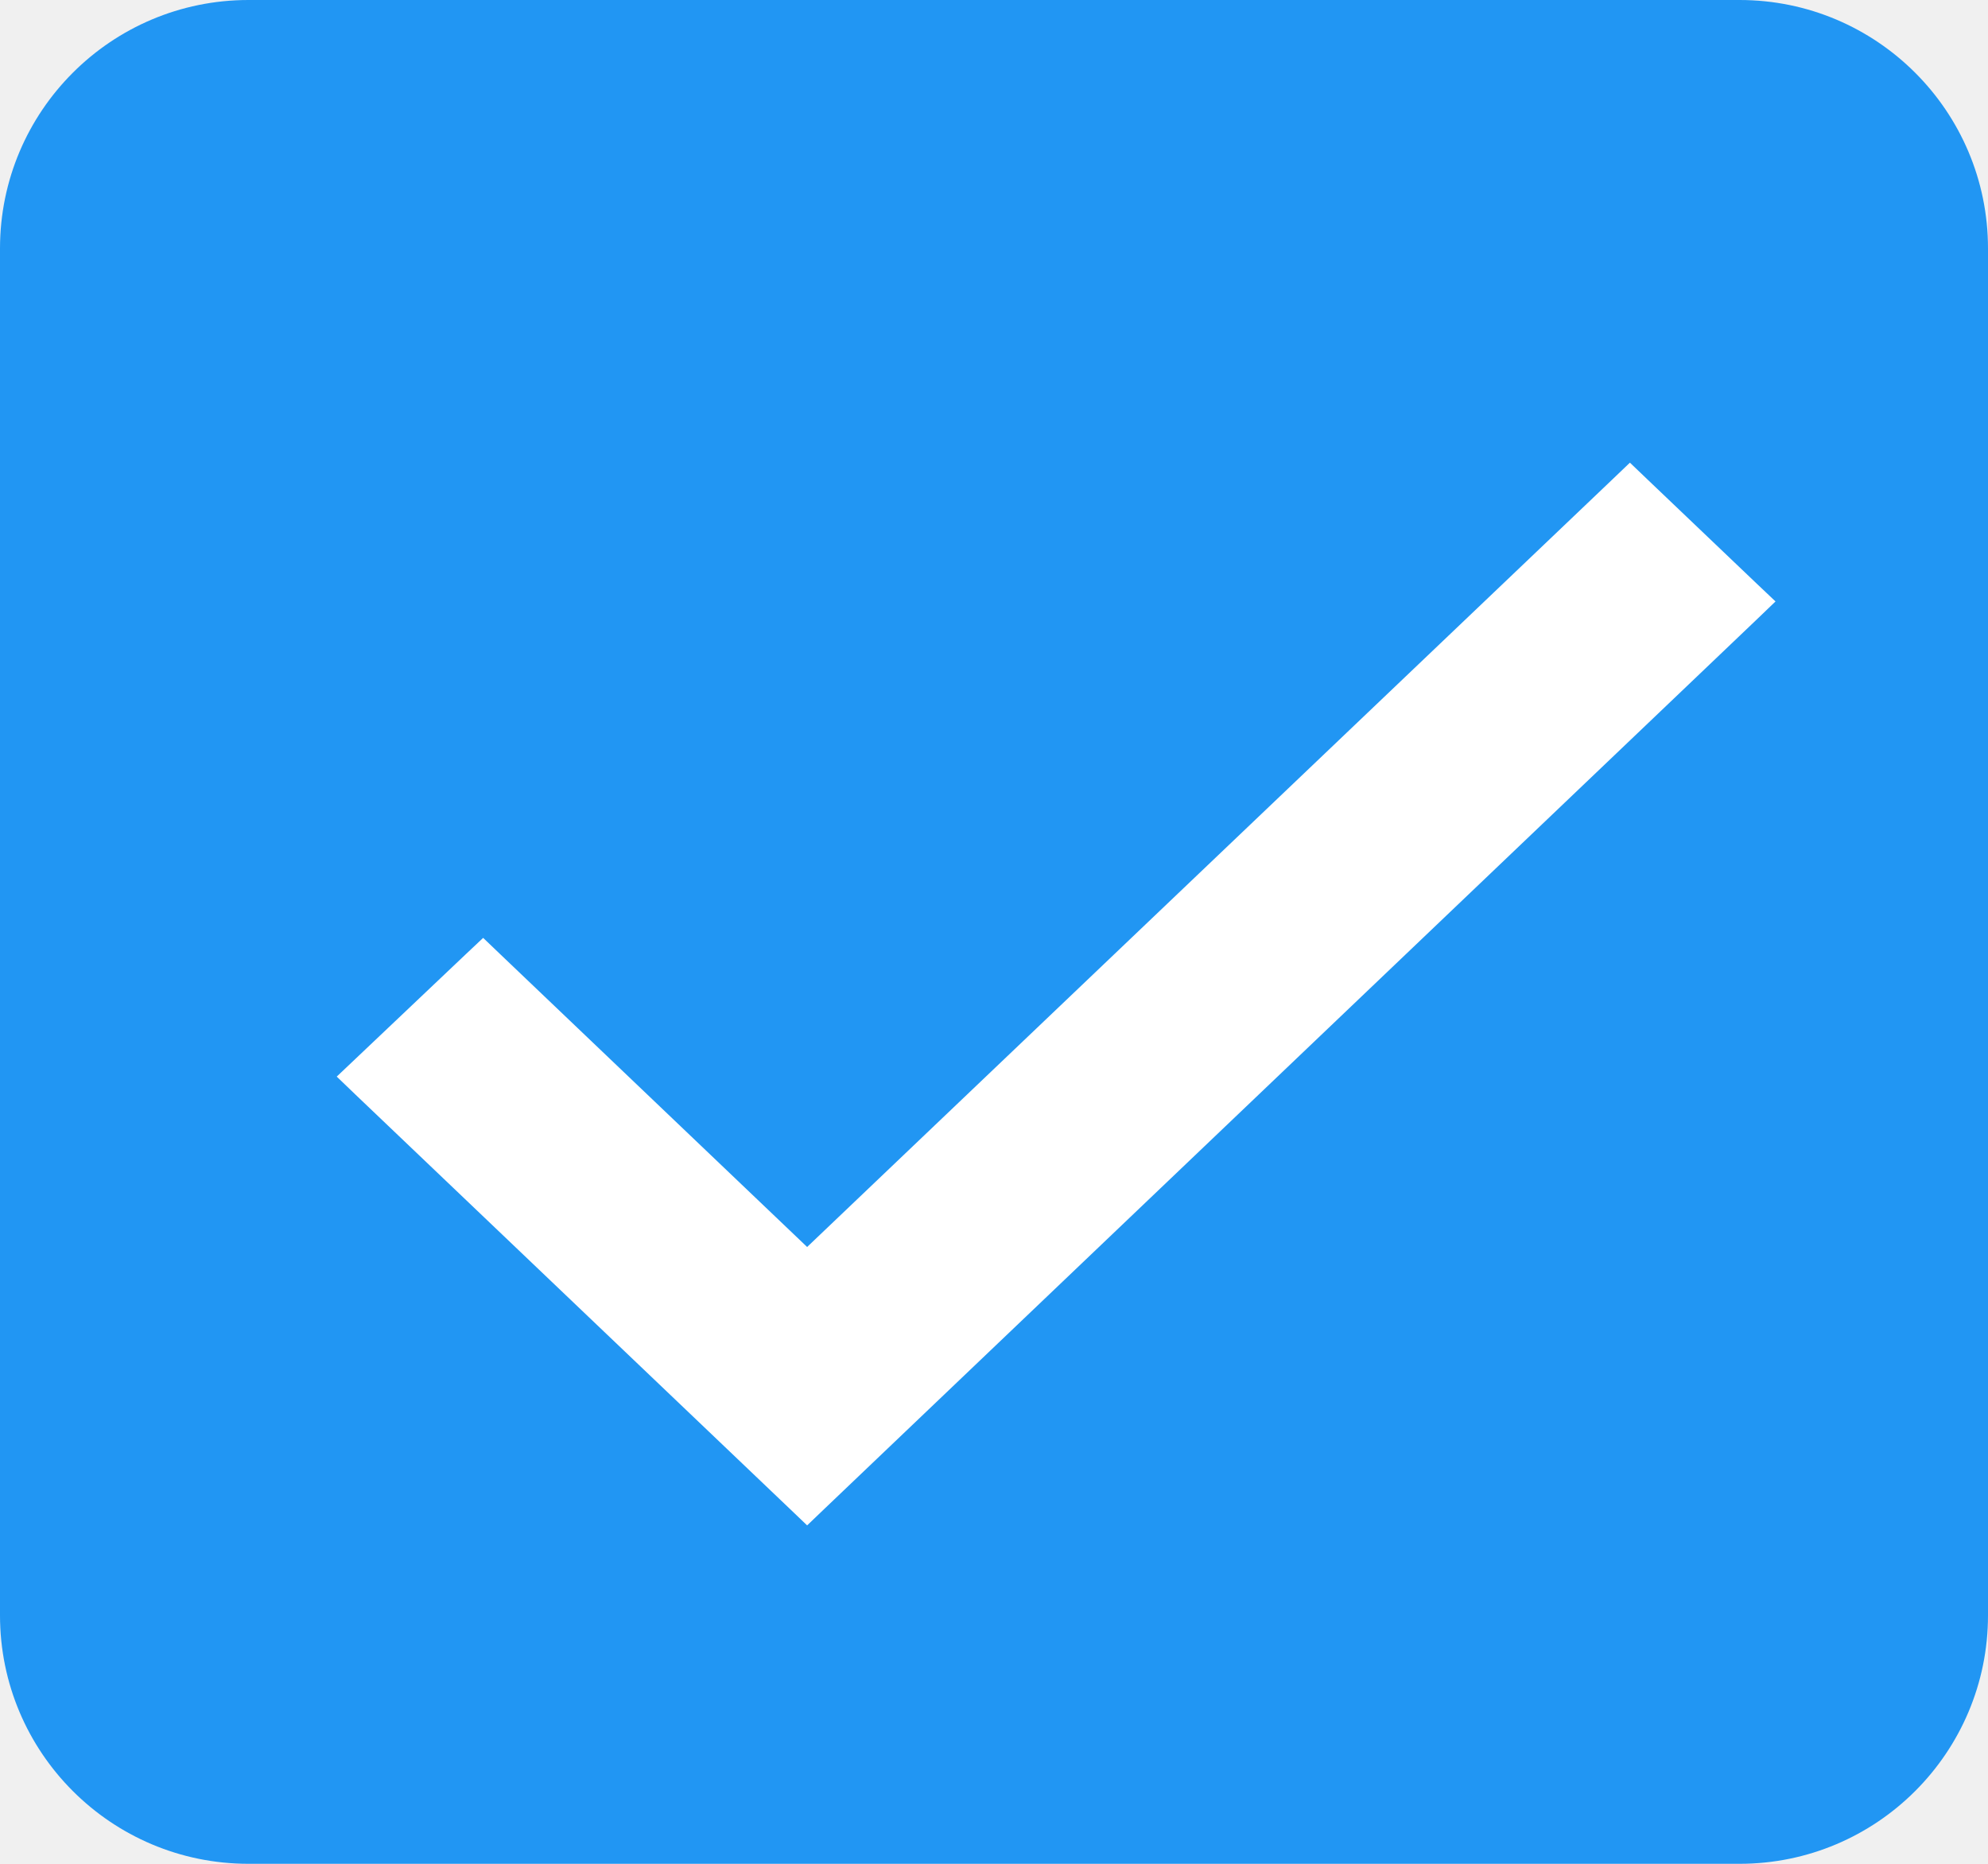
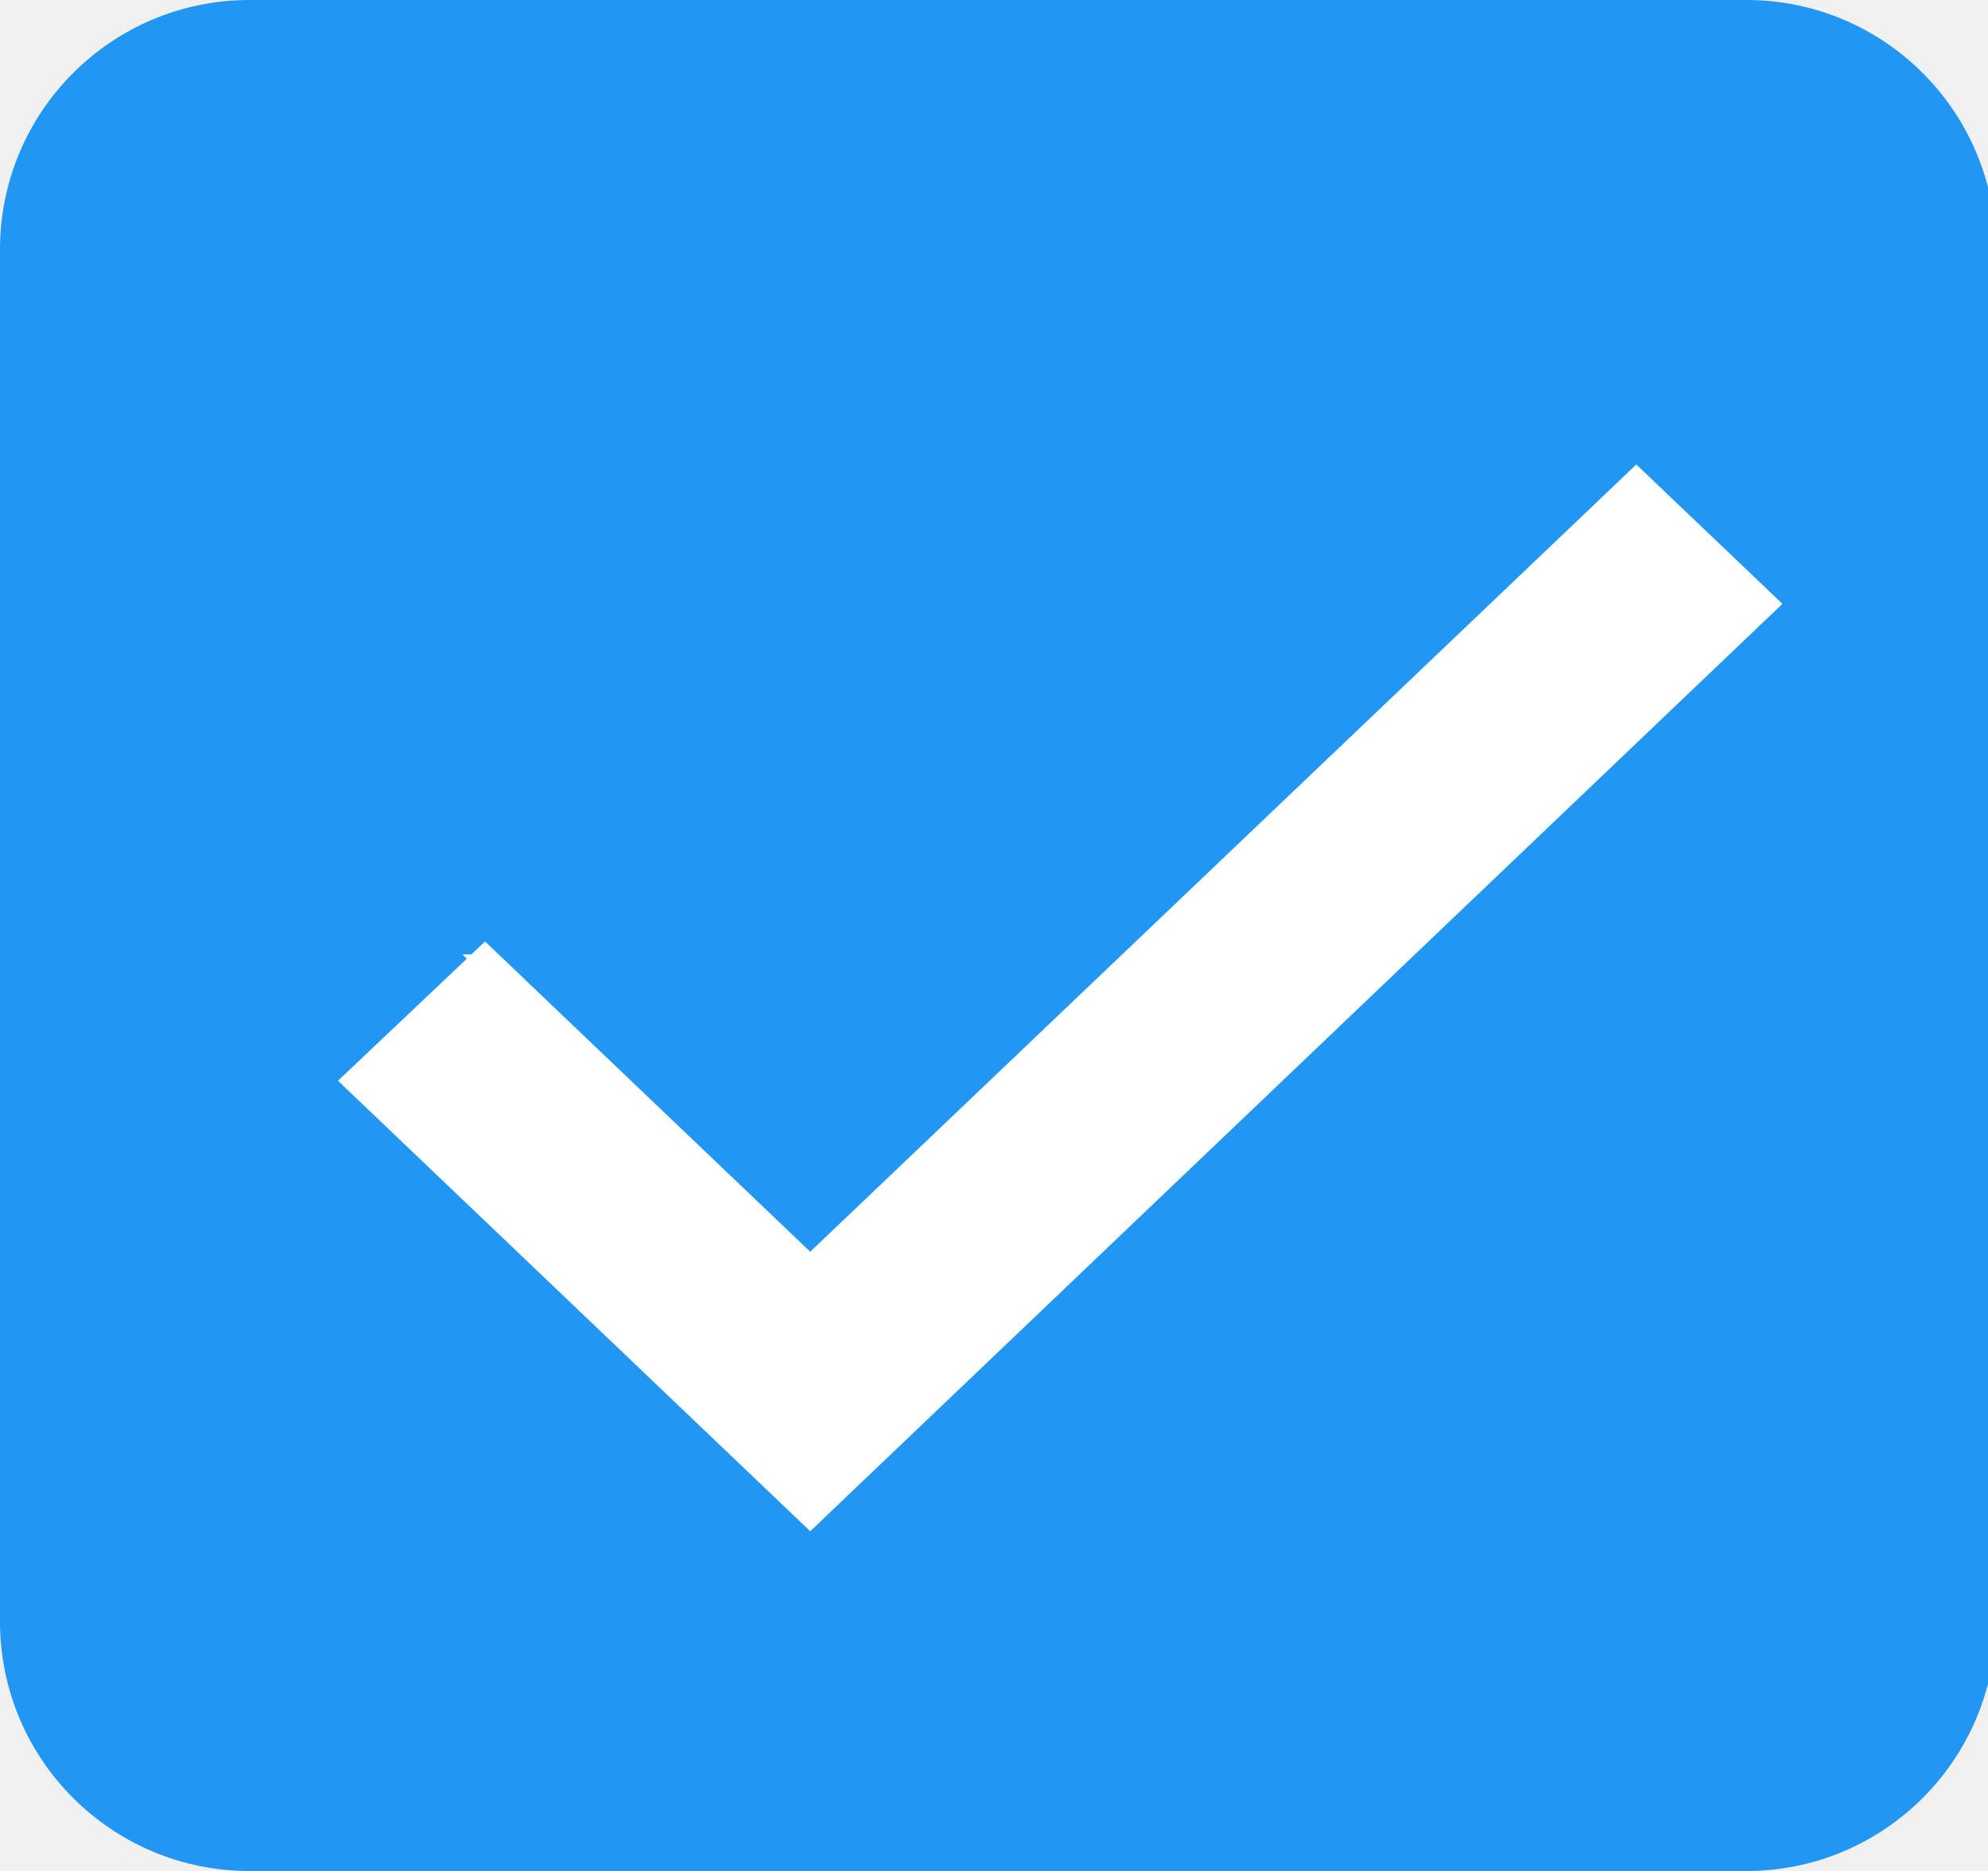
- <svg xmlns="http://www.w3.org/2000/svg" width="16" height="15" viewBox="0 0 16 15" fill="none">
-   <rect width="16" height="15" rx="2" fill="#2196F3" />
-   <path d="M3.957 7.752L3.888 7.686L3.819 7.751L2.931 8.593L2.855 8.665L2.931 8.738L6.427 12.072L6.496 12.138L6.565 12.072L14.069 4.914L14.145 4.841L14.069 4.769L13.187 3.928L13.118 3.862L13.049 3.928L6.496 10.174L3.957 7.752Z" fill="white" stroke="white" stroke-width="0.2" />
+ <svg xmlns="http://www.w3.org/2000/svg" version="1.1" width="34" height="32" viewBox="0 0 34 32">
+   <path fill="#2196f3" d="M4.267 0h25.6c2.356 0 4.267 1.91 4.267 4.267v23.467c0 2.356-1.91 4.267-4.267 4.267h-25.6c-2.356 0-4.267-1.91-4.267-4.267v-23.467c0-2.356 1.91-4.267 4.267-4.267z" />
+   <path fill="#fff" stroke="#fff" stroke-linejoin="miter" stroke-linecap="butt" stroke-miterlimit="4" stroke-width="0.427" d="M8.442 16.537l-0.147-0.14-2.205 2.088 7.767 7.41 16.318-15.567-2.19-2.089-14.128 13.465-5.416-5.167z" />
</svg>
